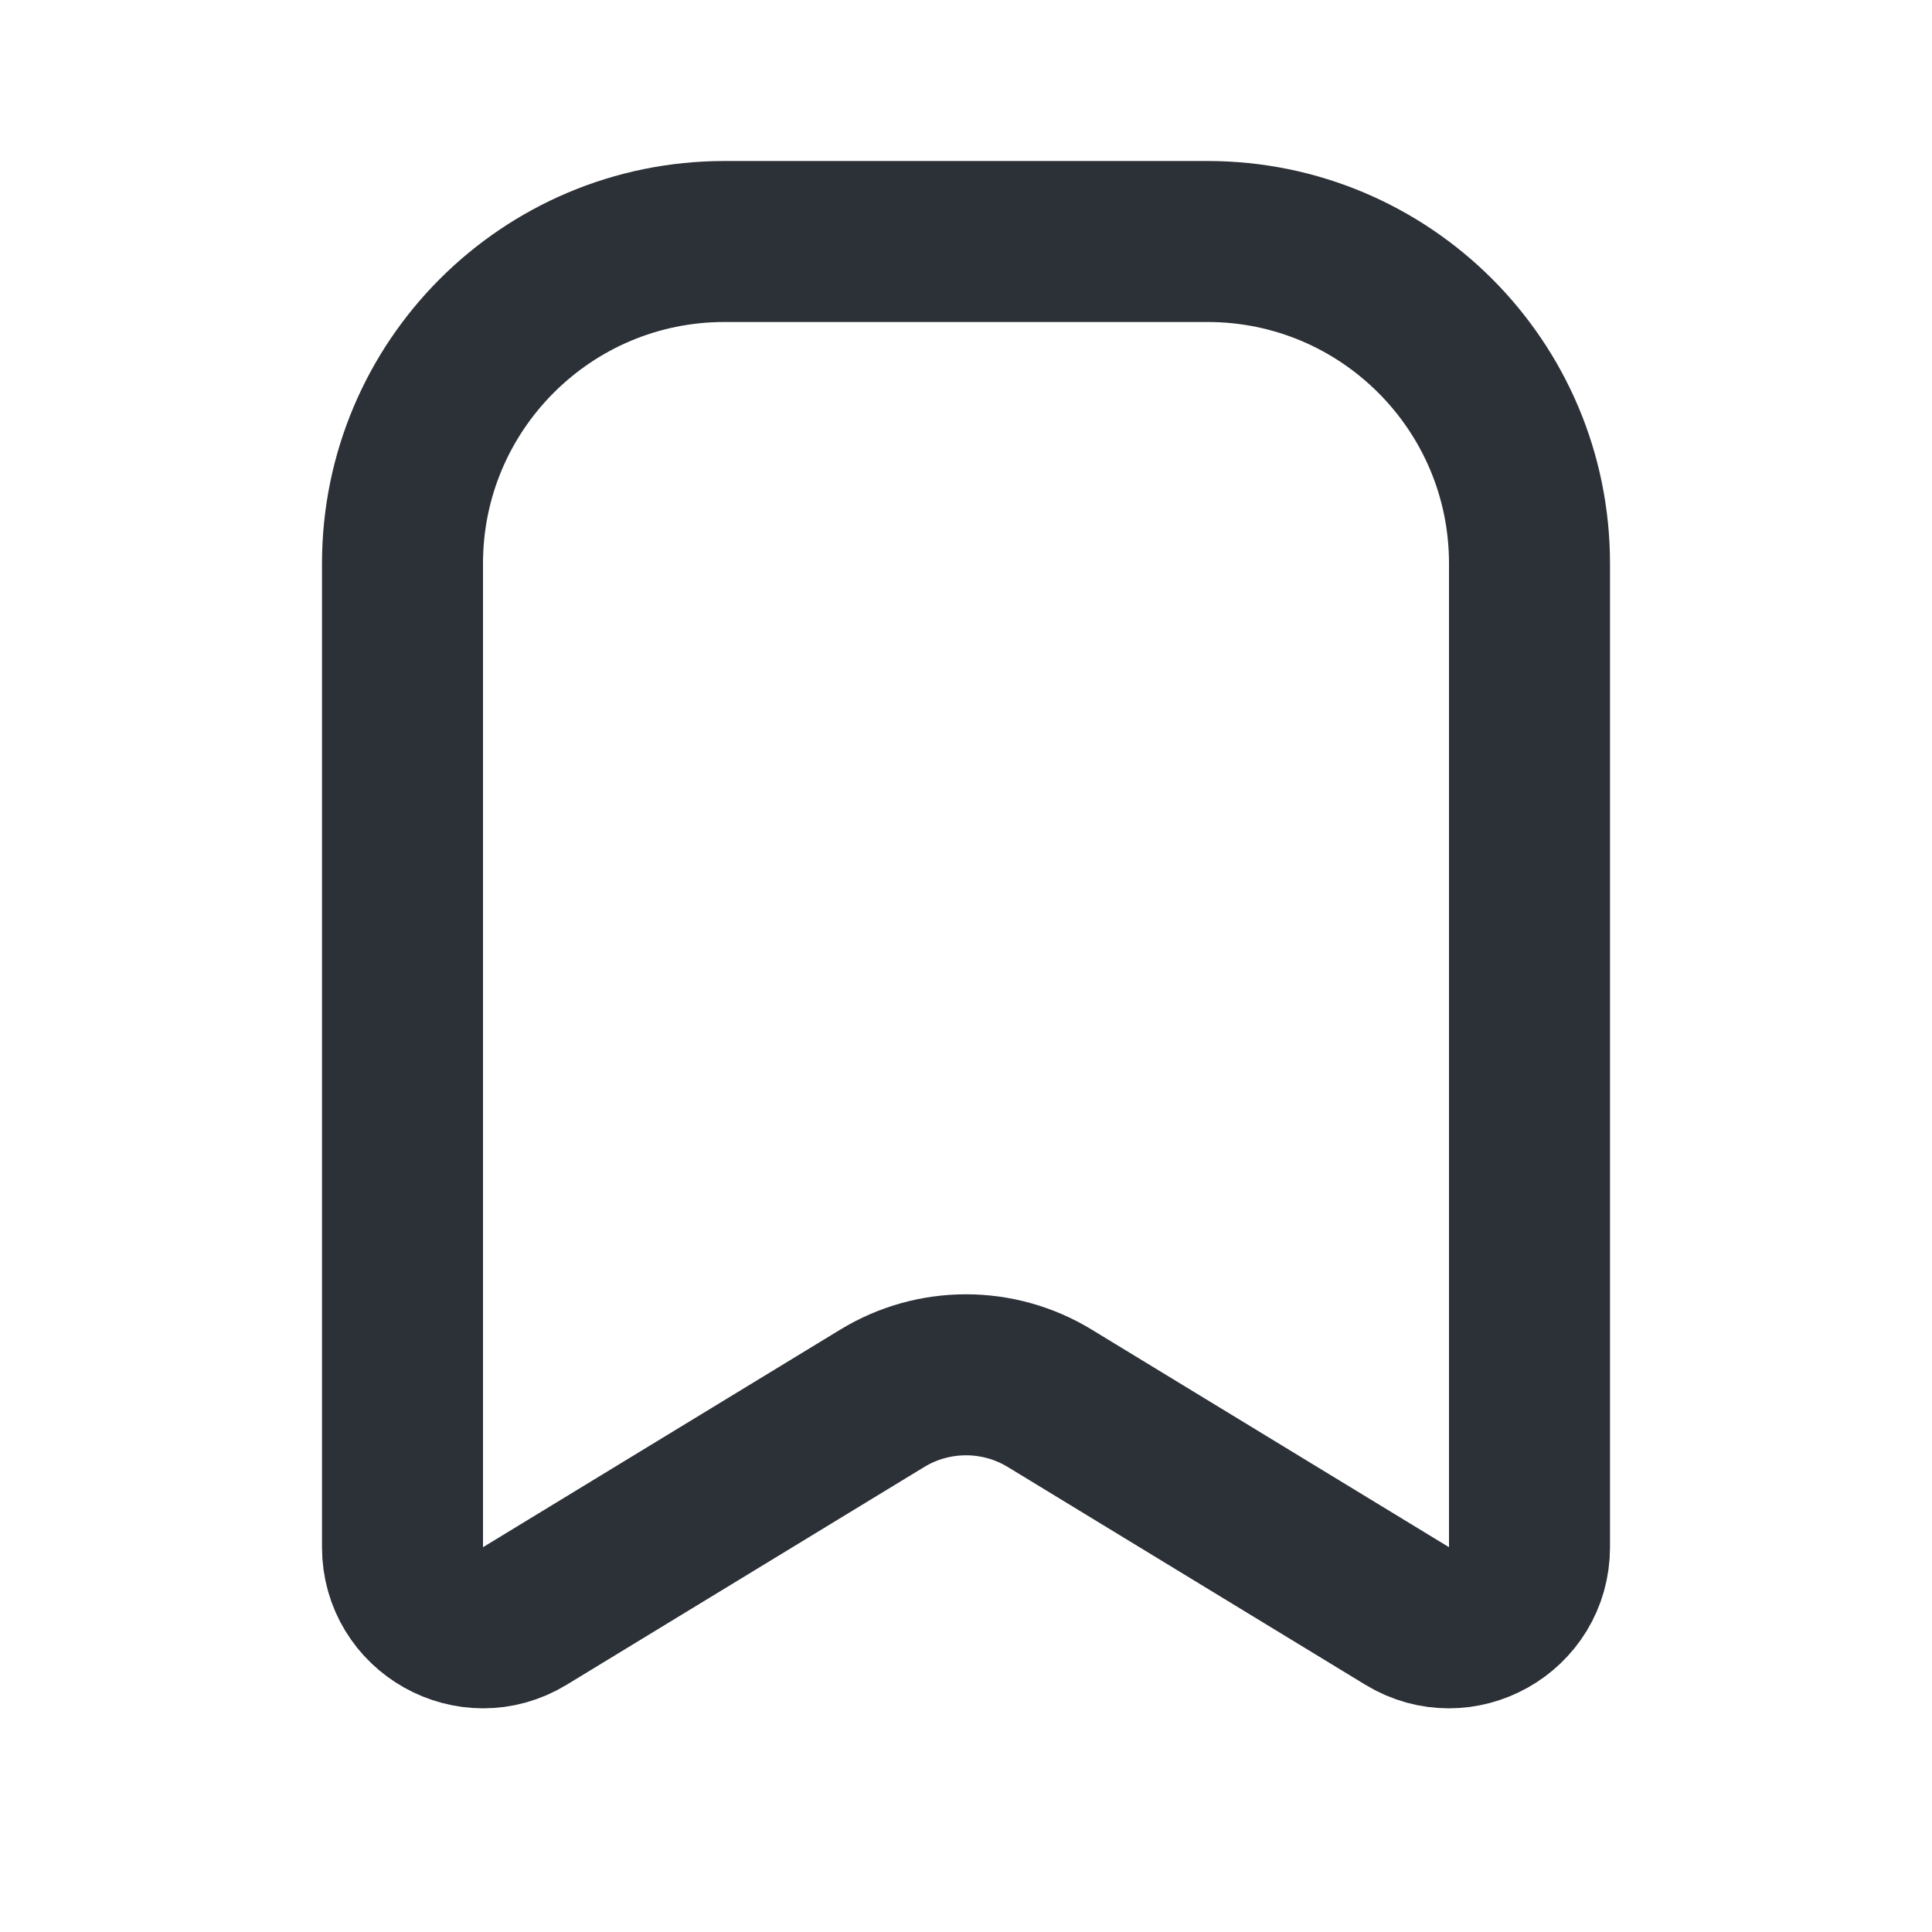
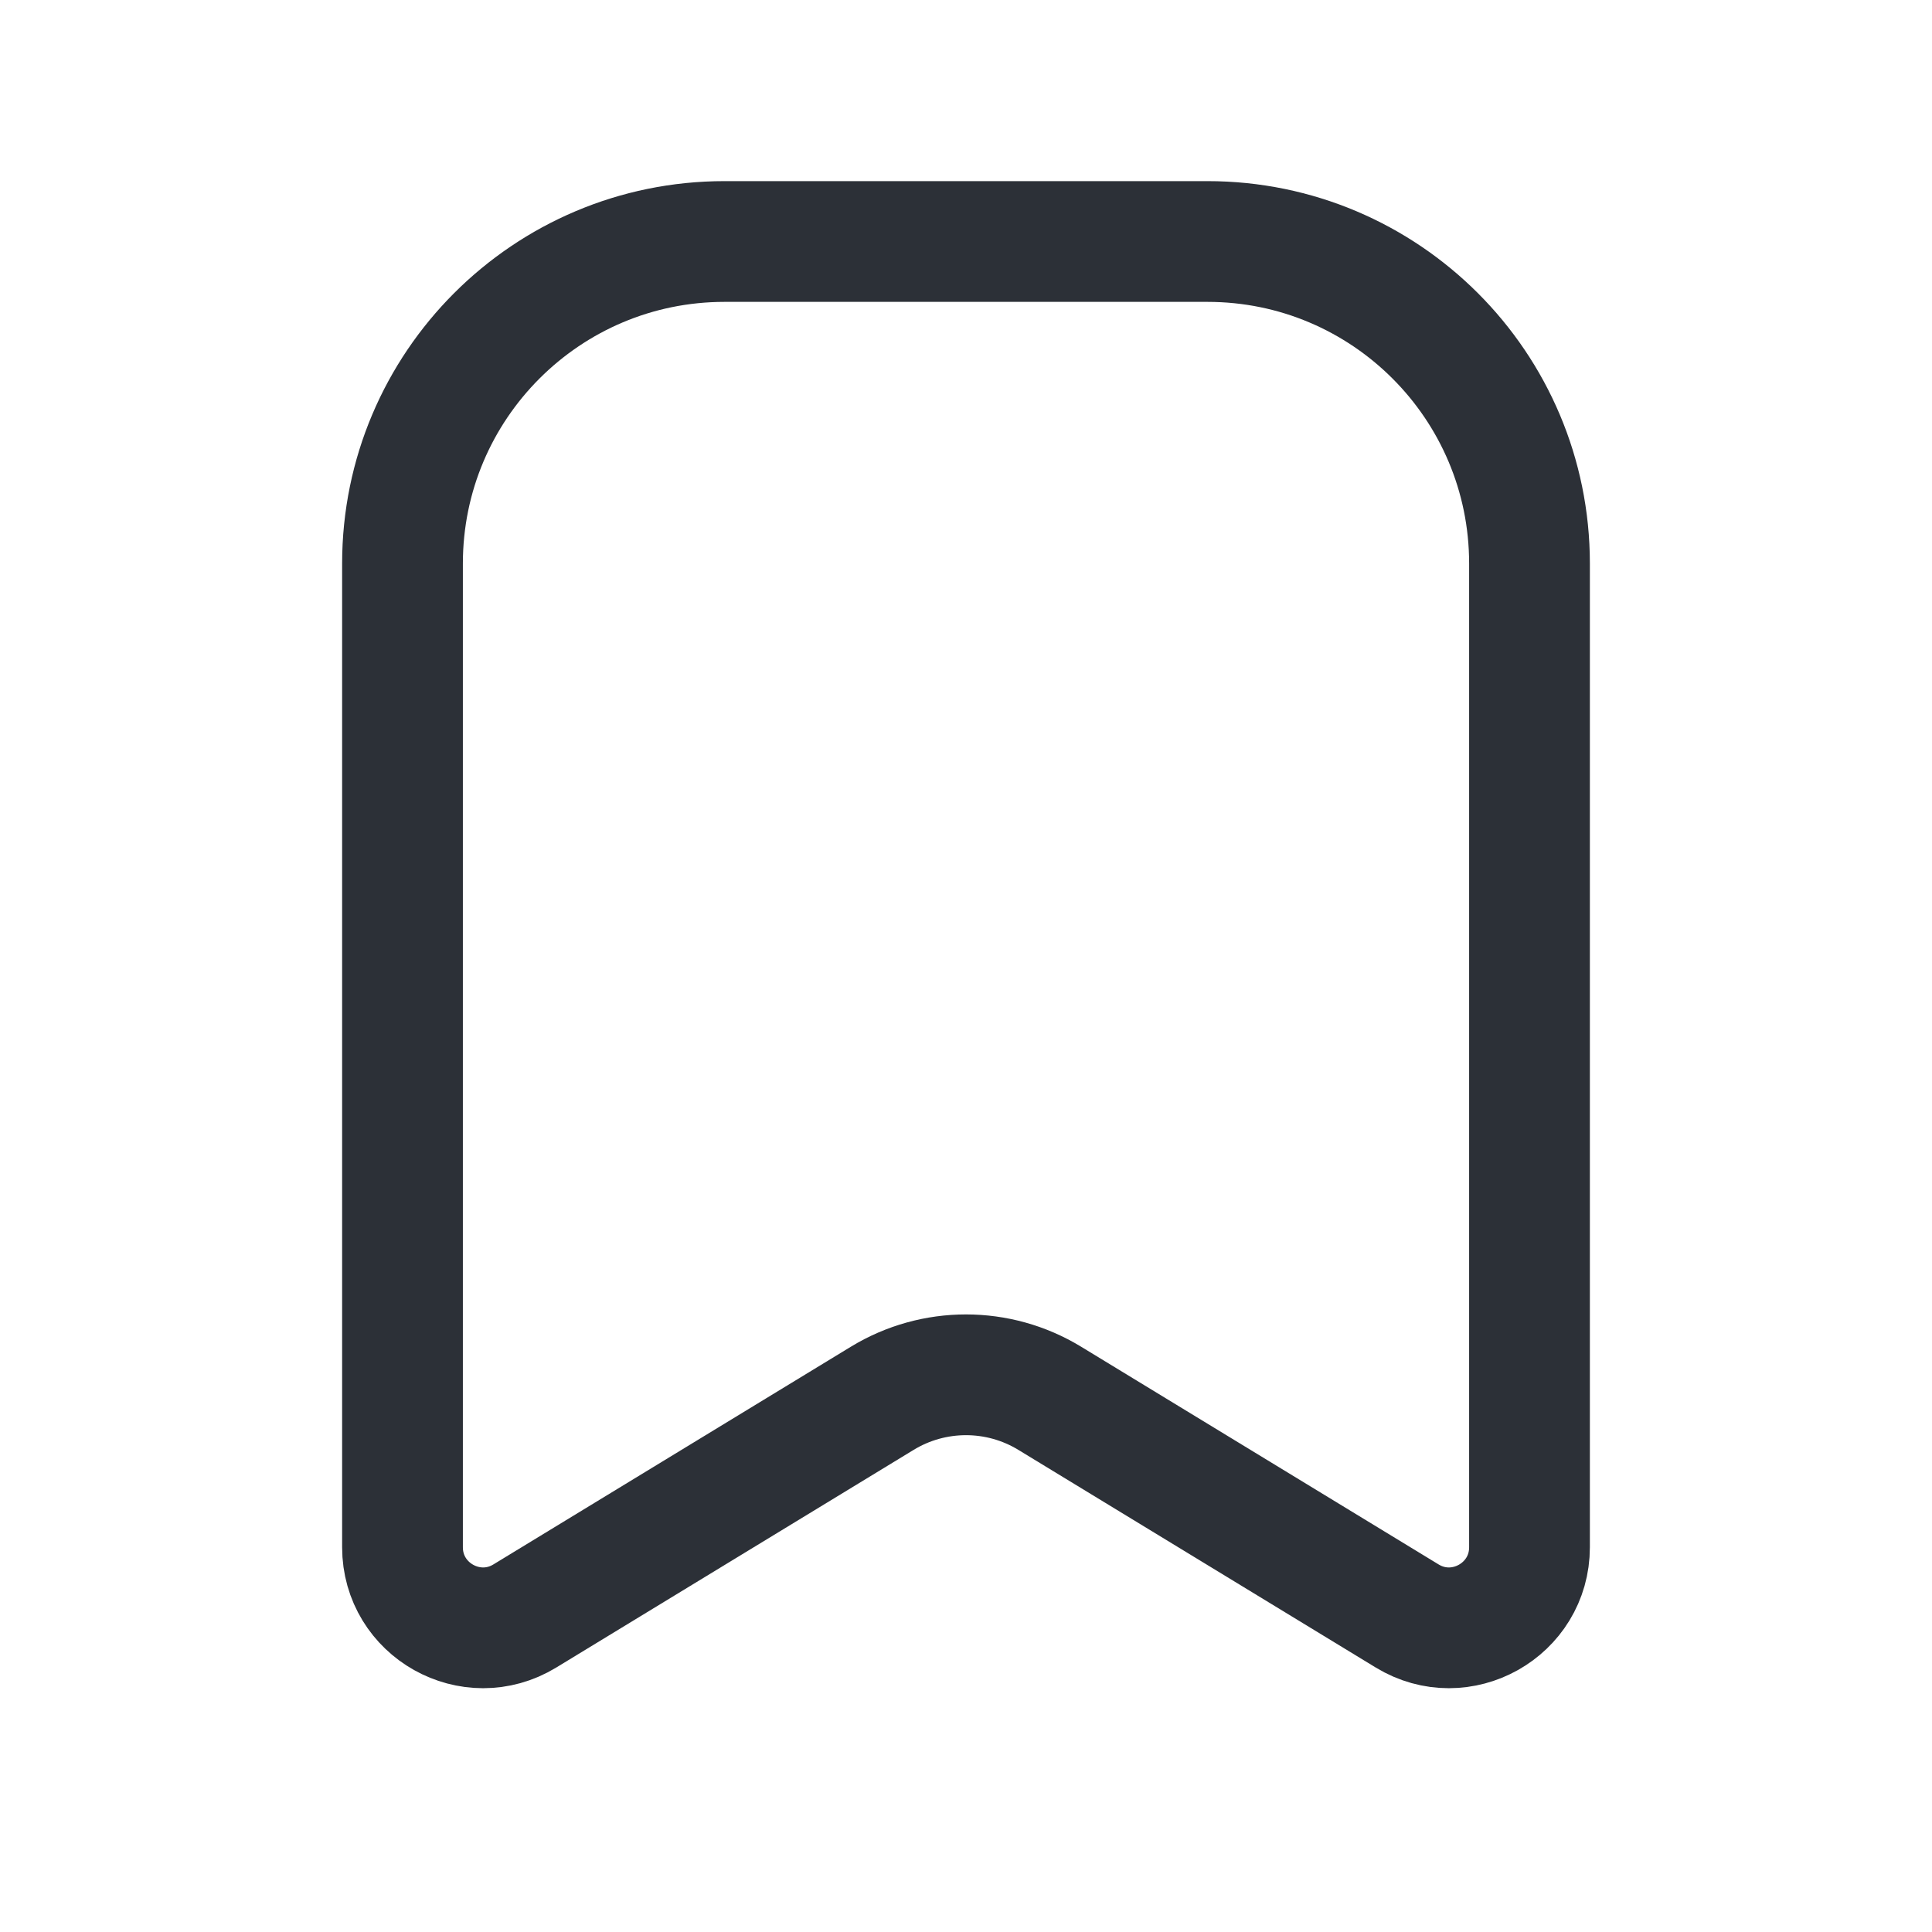
<svg xmlns="http://www.w3.org/2000/svg" width="24" height="24" viewBox="0 0 24 24" fill="none">
-   <path d="M5 7C5 4.791 6.791 3 9 3H15C17.209 3 19 4.791 19 7V19.22C19 20 18.146 20.48 17.48 20.074L13.04 17.37C12.401 16.981 11.599 16.981 10.96 17.37L6.52 20.074C5.854 20.48 5 20 5 19.22V7Z" stroke="#2C3037" stroke-width="2" />
+   <path d="M5 7C5 4.791 6.791 3 9 3H15C17.209 3 19 4.791 19 7V19.22C19 20 18.146 20.48 17.48 20.074L13.04 17.37C12.401 16.981 11.599 16.981 10.96 17.37L6.52 20.074C5.854 20.48 5 20 5 19.22V7Z" stroke="#2C3037" stroke-width="1.5" />
</svg>
